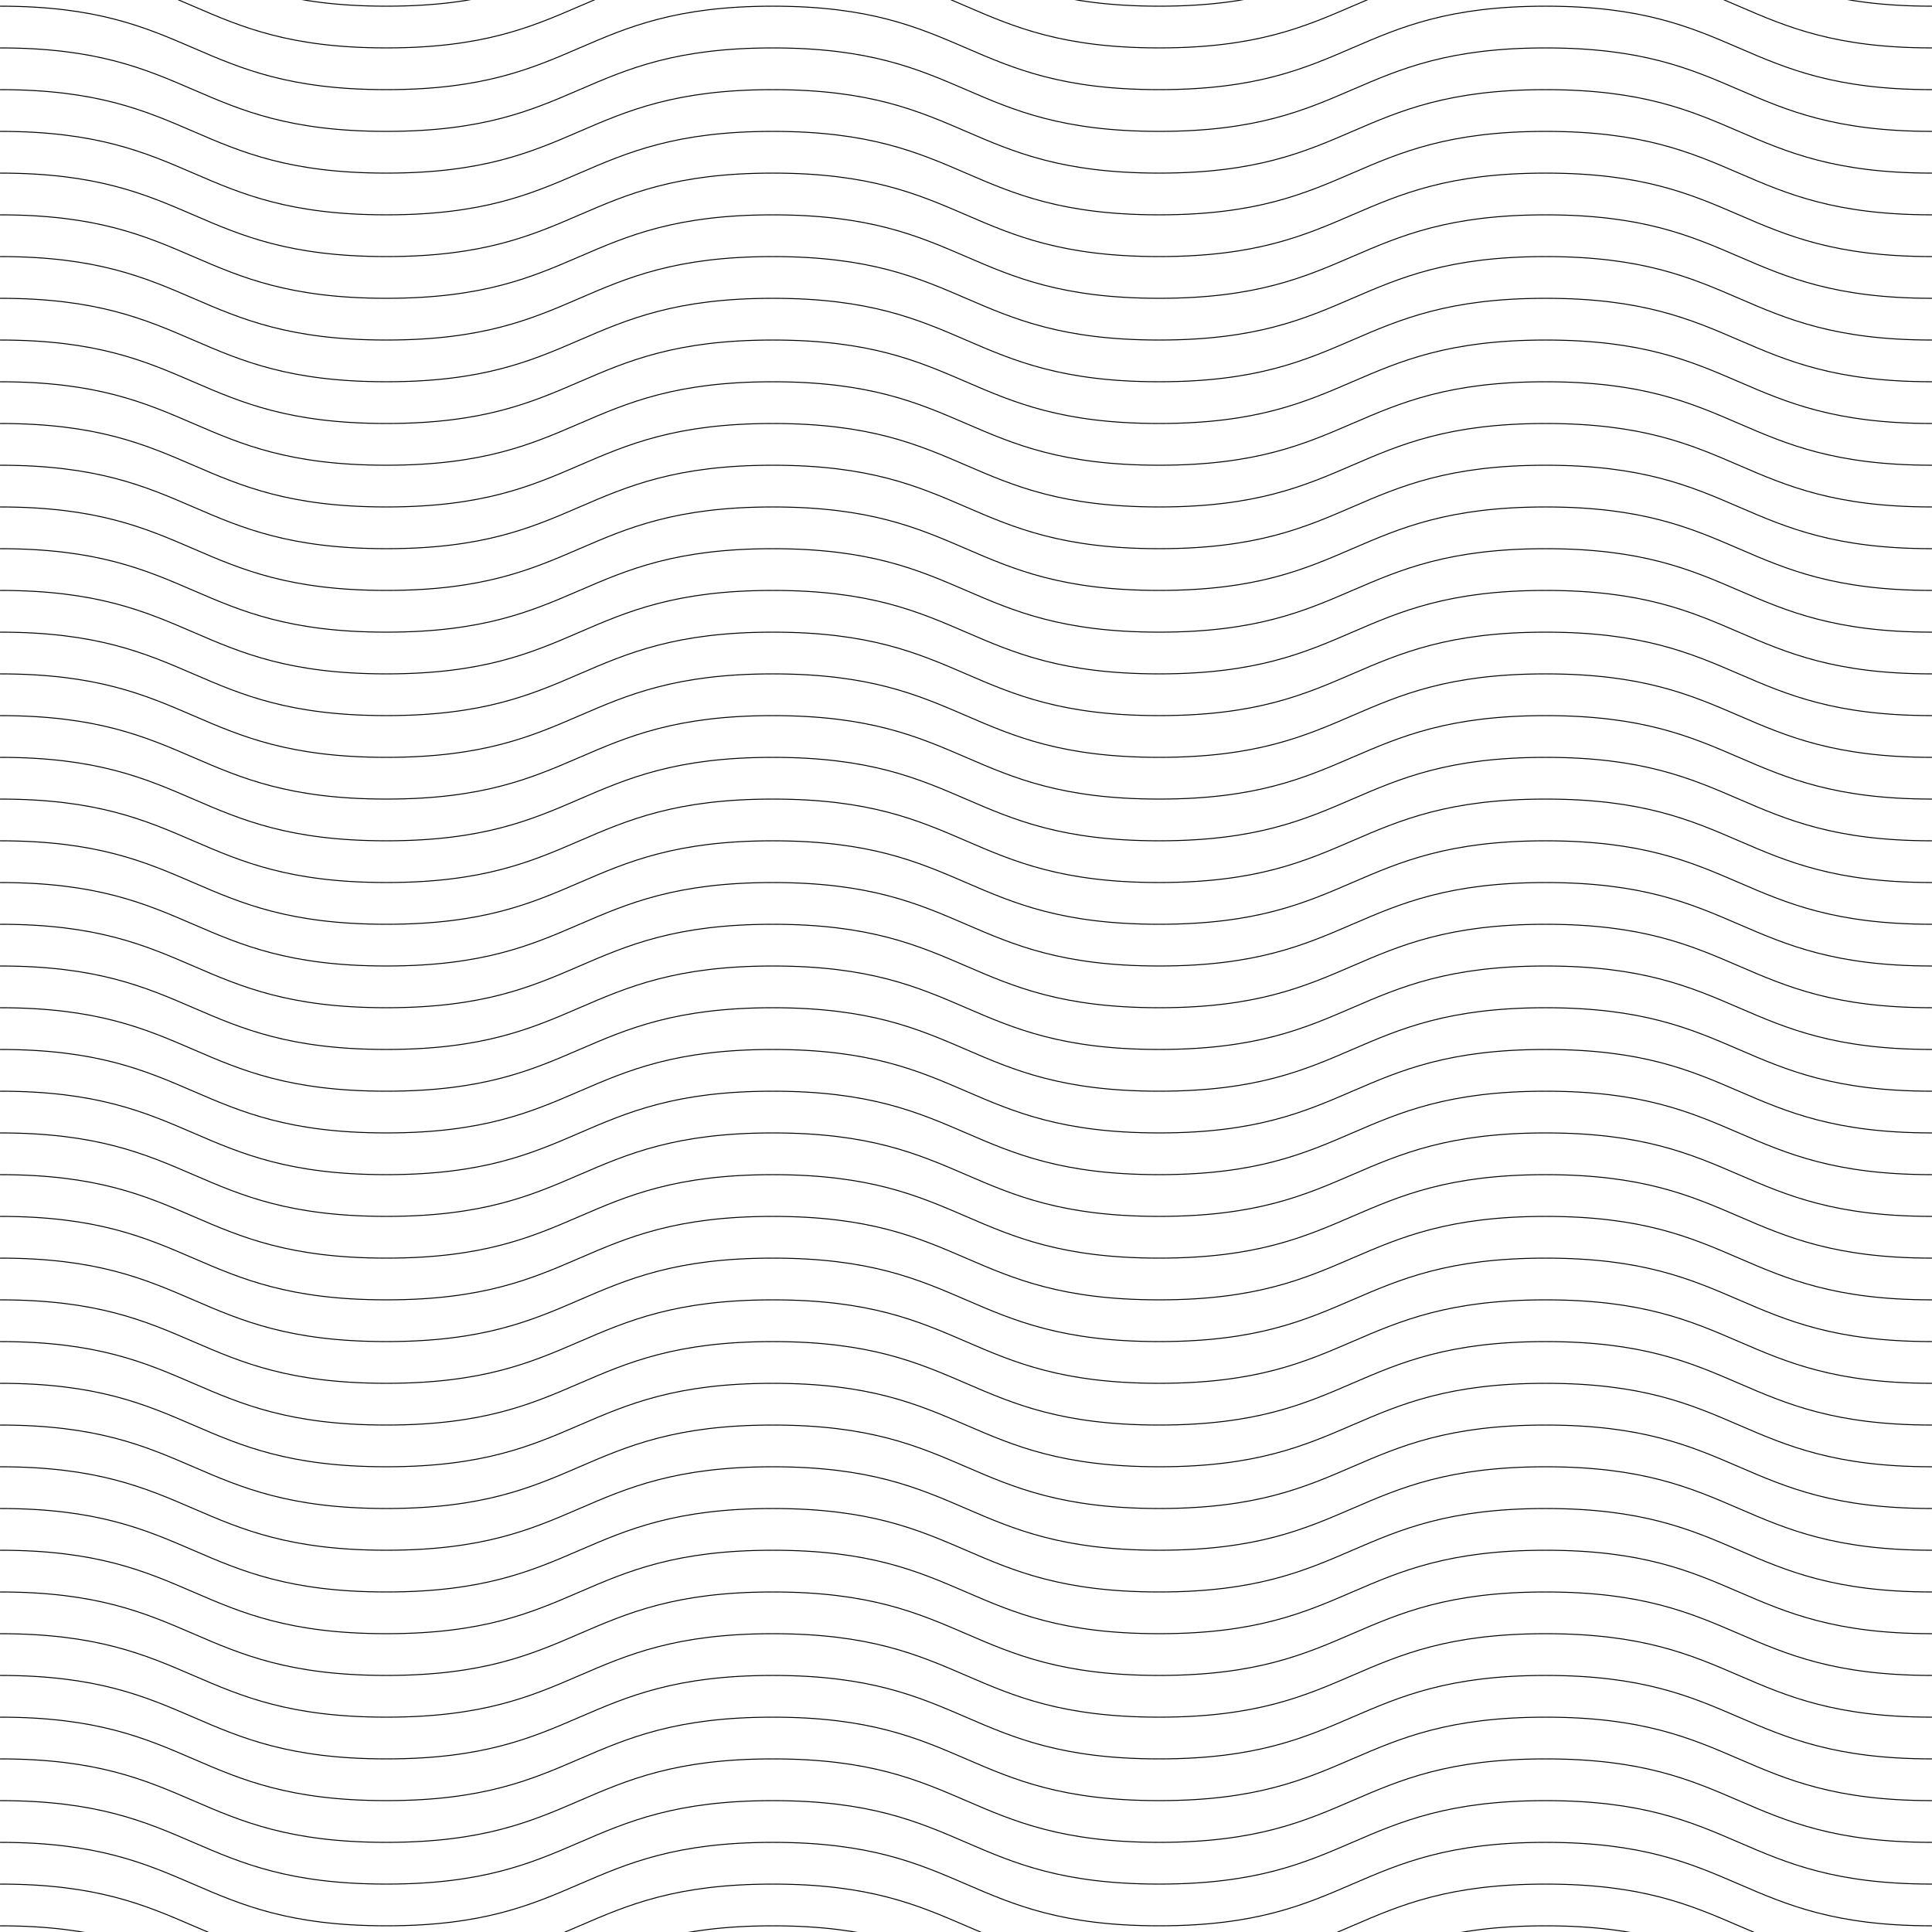
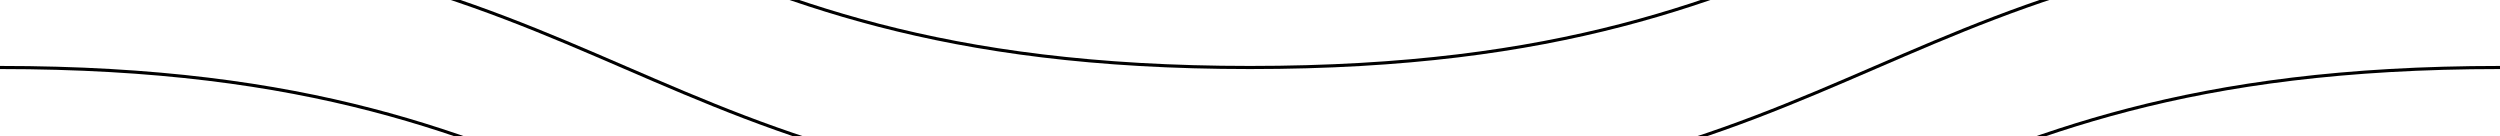
- <svg xmlns="http://www.w3.org/2000/svg" fill="none" viewBox="0 0 800 800">
-   <g stroke="#000" stroke-miterlimit="10" stroke-width=".4">
-     <path d="M0-32C80-32 80 2.56 160 2.56S240-32 319.981-32s80 34.56 160 34.56S560-32 640-32 720 2.56 800 2.56M0 296.32c80 0 80 34.56 160 34.56s80-34.56 159.981-34.56 80 34.56 160 34.56S560 296.32 640 296.32s80 34.56 160 34.56M0 37.12c80 0 80 34.56 160 34.56s80-34.56 159.981-34.56 80 34.56 160 34.56S560 37.12 640 37.12s80 34.56 160 34.56M0 365.44c80 0 80 34.56 160 34.56s80-34.56 159.981-34.56 80 34.56 160 34.56S560 365.44 640 365.44 720 400 800 400M0 123.52c80 0 80 34.56 160 34.56s80-34.56 159.981-34.56 80 34.56 160 34.56S560 123.52 640 123.52s80 34.56 160 34.56M0 451.84c80 0 80 34.56 160 34.56s80-34.56 159.981-34.56 80 34.56 160 34.56S560 451.84 640 451.84s80 34.56 160 34.56M0 641.92c80 0 80 34.56 160 34.56s80-34.56 159.981-34.56 80 34.56 160 34.56S560 641.92 640 641.92s80 34.56 160 34.56M0 227.2c80 0 80 34.56 160 34.56s80-34.56 159.981-34.56 80 34.56 160 34.56S560 227.2 640 227.2s80 34.56 160 34.56M0 555.52c80 0 80 34.56 160 34.56s80-34.56 159.981-34.56 80 34.56 160 34.56S560 555.52 640 555.52s80 34.56 160 34.56M0 745.6c80 0 80 34.56 160 34.56s80-34.56 159.981-34.56 80 34.56 160 34.56S560 745.6 640 745.6s80 34.56 160 34.56" />
-     <path d="M0 2.56c80 0 80 34.56 160 34.56S240 2.56 319.981 2.56s80 34.56 160 34.56S560 2.56 640 2.56s80 34.56 160 34.56M0 330.88c80 0 80 34.56 160 34.56s80-34.56 159.981-34.56 80 34.56 160 34.56S560 330.88 640 330.88s80 34.56 160 34.56M0 71.68c80 0 80 34.56 160 34.56s80-34.56 159.981-34.56 80 34.56 160 34.56S560 71.68 640 71.68s80 34.56 160 34.56M0 400c80 0 80 34.56 160 34.56S240 400 319.981 400s80 34.56 160 34.56S560 400 640 400s80 34.56 160 34.56M0 158.08c80 0 80 34.56 160 34.56s80-34.56 159.981-34.56 80 34.56 160 34.56S560 158.08 640 158.08s80 34.56 160 34.56M0 486.4c80 0 80 34.56 160 34.56s80-34.56 159.981-34.56 80 34.56 160 34.56S560 486.4 640 486.4s80 34.56 160 34.56M0 676.48c80 0 80 34.56 160 34.56s80-34.56 159.981-34.56 80 34.56 160 34.56S560 676.48 640 676.48s80 34.56 160 34.56M0 261.76c80 0 80 34.56 160 34.56s80-34.56 159.981-34.56 80 34.56 160 34.56S560 261.76 640 261.76s80 34.56 160 34.56M0 590.08c80 0 80 34.56 160 34.56s80-34.56 159.981-34.56 80 34.56 160 34.56S560 590.08 640 590.08s80 34.56 160 34.56M0 780.16c80 0 80 34.56 160 34.56s80-34.56 159.981-34.56 80 34.56 160 34.56S560 780.16 640 780.16s80 34.56 160 34.56" />
-     <path d="M0-14.72c80 0 80 34.56 160 34.56s80-34.56 159.981-34.56 80 34.56 160 34.56S560-14.72 640-14.72s80 34.56 160 34.56M0 313.6c80 0 80 34.56 160 34.56s80-34.56 159.981-34.56 80 34.56 160 34.56S560 313.6 640 313.6s80 34.56 160 34.56M0 54.4c80 0 80 34.56 160 34.56S240 54.4 319.981 54.4s80 34.56 160 34.56S560 54.4 640 54.4s80 34.56 160 34.56M0 382.72c80 0 80 34.56 160 34.56s80-34.56 159.981-34.56 80 34.56 160 34.56S560 382.72 640 382.72s80 34.56 160 34.56M0 140.8c80 0 80 34.56 160 34.56s80-34.56 159.981-34.56 80 34.56 160 34.56S560 140.8 640 140.8s80 34.56 160 34.56M0 469.12c80 0 80 34.56 160 34.56s80-34.56 159.981-34.56 80 34.56 160 34.56S560 469.12 640 469.12s80 34.56 160 34.56M0 659.2c80 0 80 34.56 160 34.56s80-34.56 159.981-34.56 80 34.56 160 34.56S560 659.2 640 659.2s80 34.56 160 34.56M0 244.48c80 0 80 34.56 160 34.56s80-34.56 159.981-34.56 80 34.56 160 34.56S560 244.48 640 244.48s80 34.56 160 34.56M0 572.8c80 0 80 34.56 160 34.56s80-34.56 159.981-34.56 80 34.56 160 34.56S560 572.8 640 572.8s80 34.56 160 34.56M0 762.88c80 0 80 34.56 160 34.56s80-34.56 159.981-34.56 80 34.56 160 34.56S560 762.88 640 762.88s80 34.56 160 34.56" />
-     <path d="M0 19.84c80 0 80 34.56 160 34.56s80-34.56 159.981-34.56 80 34.56 160 34.56S560 19.84 640 19.84 720 54.4 800 54.4M0 348.16c80 0 80 34.56 160 34.56s80-34.56 159.981-34.56 80 34.56 160 34.56S560 348.16 640 348.16s80 34.56 160 34.56M0 106.24c80 0 80 34.56 160 34.56s80-34.56 159.981-34.56 80 34.56 160 34.56S560 106.24 640 106.24s80 34.56 160 34.56M0 434.56c80 0 80 34.56 160 34.56s80-34.56 159.981-34.56 80 34.56 160 34.56S560 434.56 640 434.56s80 34.56 160 34.56M0 624.64c80 0 80 34.56 160 34.56s80-34.56 159.981-34.56 80 34.56 160 34.56S560 624.64 640 624.64s80 34.56 160 34.56M0 209.92c80 0 80 34.56 160 34.56s80-34.56 159.981-34.56 80 34.56 160 34.56S560 209.92 640 209.92s80 34.56 160 34.56M0 538.24c80 0 80 34.56 160 34.56s80-34.56 159.981-34.56 80 34.56 160 34.56S560 538.24 640 538.24s80 34.56 160 34.56M0 728.32c80 0 80 34.56 160 34.56s80-34.56 159.981-34.56 80 34.56 160 34.56S560 728.32 640 728.32s80 34.56 160 34.56" />
-     <path d="M0 88.96c80 0 80 34.56 160 34.56s80-34.56 159.981-34.56 80 34.56 160 34.56S560 88.96 640 88.96s80 34.56 160 34.56M0 417.28c80 0 80 34.56 160 34.56s80-34.56 159.981-34.56 80 34.56 160 34.56S560 417.28 640 417.28s80 34.56 160 34.56M0 192.64c80 0 80 34.56 160 34.56s80-34.56 159.981-34.56 80 34.56 160 34.56S560 192.64 640 192.64s80 34.56 160 34.56M0 520.96c80 0 80 34.56 160 34.56s80-34.56 159.981-34.56 80 34.56 160 34.56S560 520.96 640 520.96s80 34.56 160 34.56M0 711.04c80 0 80 34.56 160 34.56s80-34.56 159.981-34.56 80 34.56 160 34.56S560 711.04 640 711.04s80 34.56 160 34.56" />
-     <path d="M0 175.36c80 0 80 34.56 160 34.56s80-34.56 159.981-34.56 80 34.56 160 34.56S560 175.36 640 175.36s80 34.56 160 34.56M0 503.68c80 0 80 34.56 160 34.56s80-34.56 159.981-34.56 80 34.56 160 34.56S560 503.68 640 503.68s80 34.56 160 34.56M0 693.76c80 0 80 34.56 160 34.56s80-34.56 159.981-34.56 80 34.56 160 34.56S560 693.76 640 693.76s80 34.56 160 34.56M0 279.04c80 0 80 34.56 160 34.56s80-34.56 159.981-34.56 80 34.56 160 34.56S560 279.04 640 279.04s80 34.56 160 34.56M0 607.36c80 0 80 34.56 160 34.56s80-34.56 159.981-34.56 80 34.56 160 34.56S560 607.36 640 607.36s80 34.56 160 34.56M0 797.44c80 0 80 34.56 160 34.56s80-34.56 159.981-34.56 80 34.56 160 34.56S560 797.44 640 797.44 720 832 800 832" />
+ <svg xmlns="http://www.w3.org/2000/svg" viewBox="0 -8.64 320 17.28">
+   <g fill="none" stroke="#000" stroke-miterlimit="10" stroke-width=".4">
+     <path d="M0-34.56C80-34.56 80 0 160 0s80-34.56 160-34.56" />
+     <path d="M0-17.28c80 0 80 34.56 160 34.56s80-34.56 160-34.56" />
+     <path d="M0 0c80 0 80 34.56 160 34.56S240 0 320 0" />
+     <path d="M0 17.28c80 0 80 34.56 160 34.56s80-34.56 160-34.56" />
  </g>
</svg>
